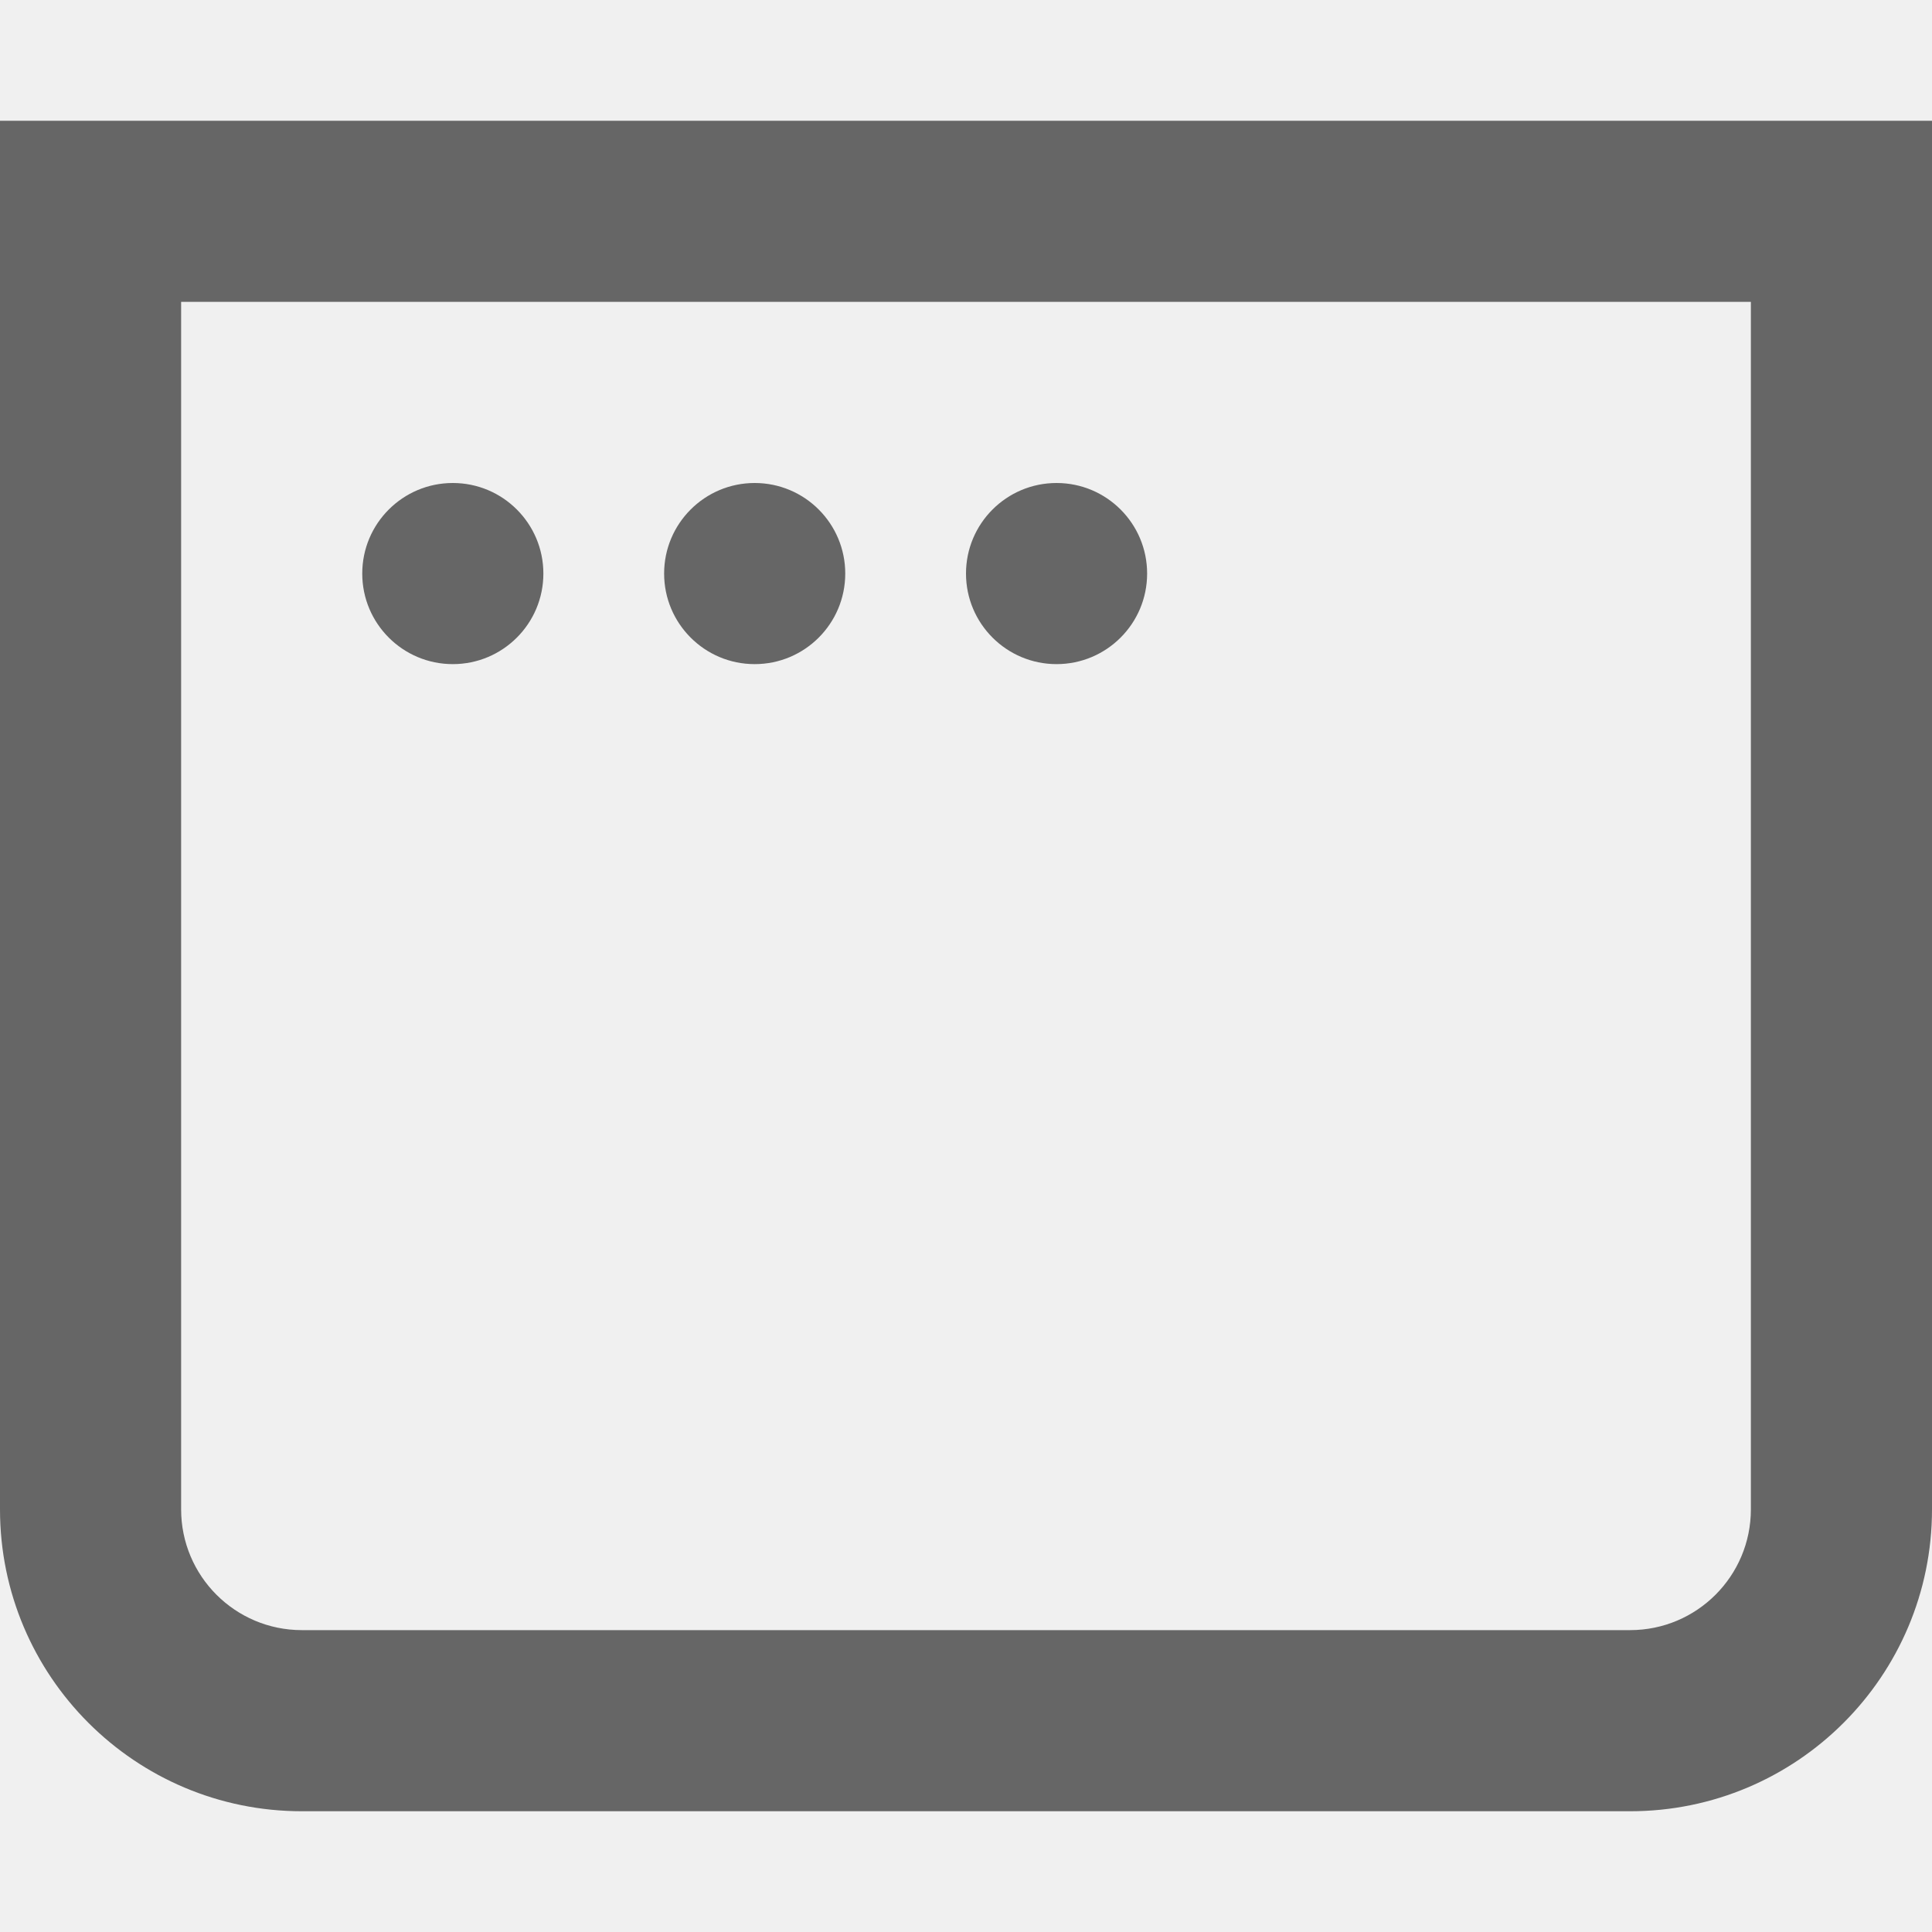
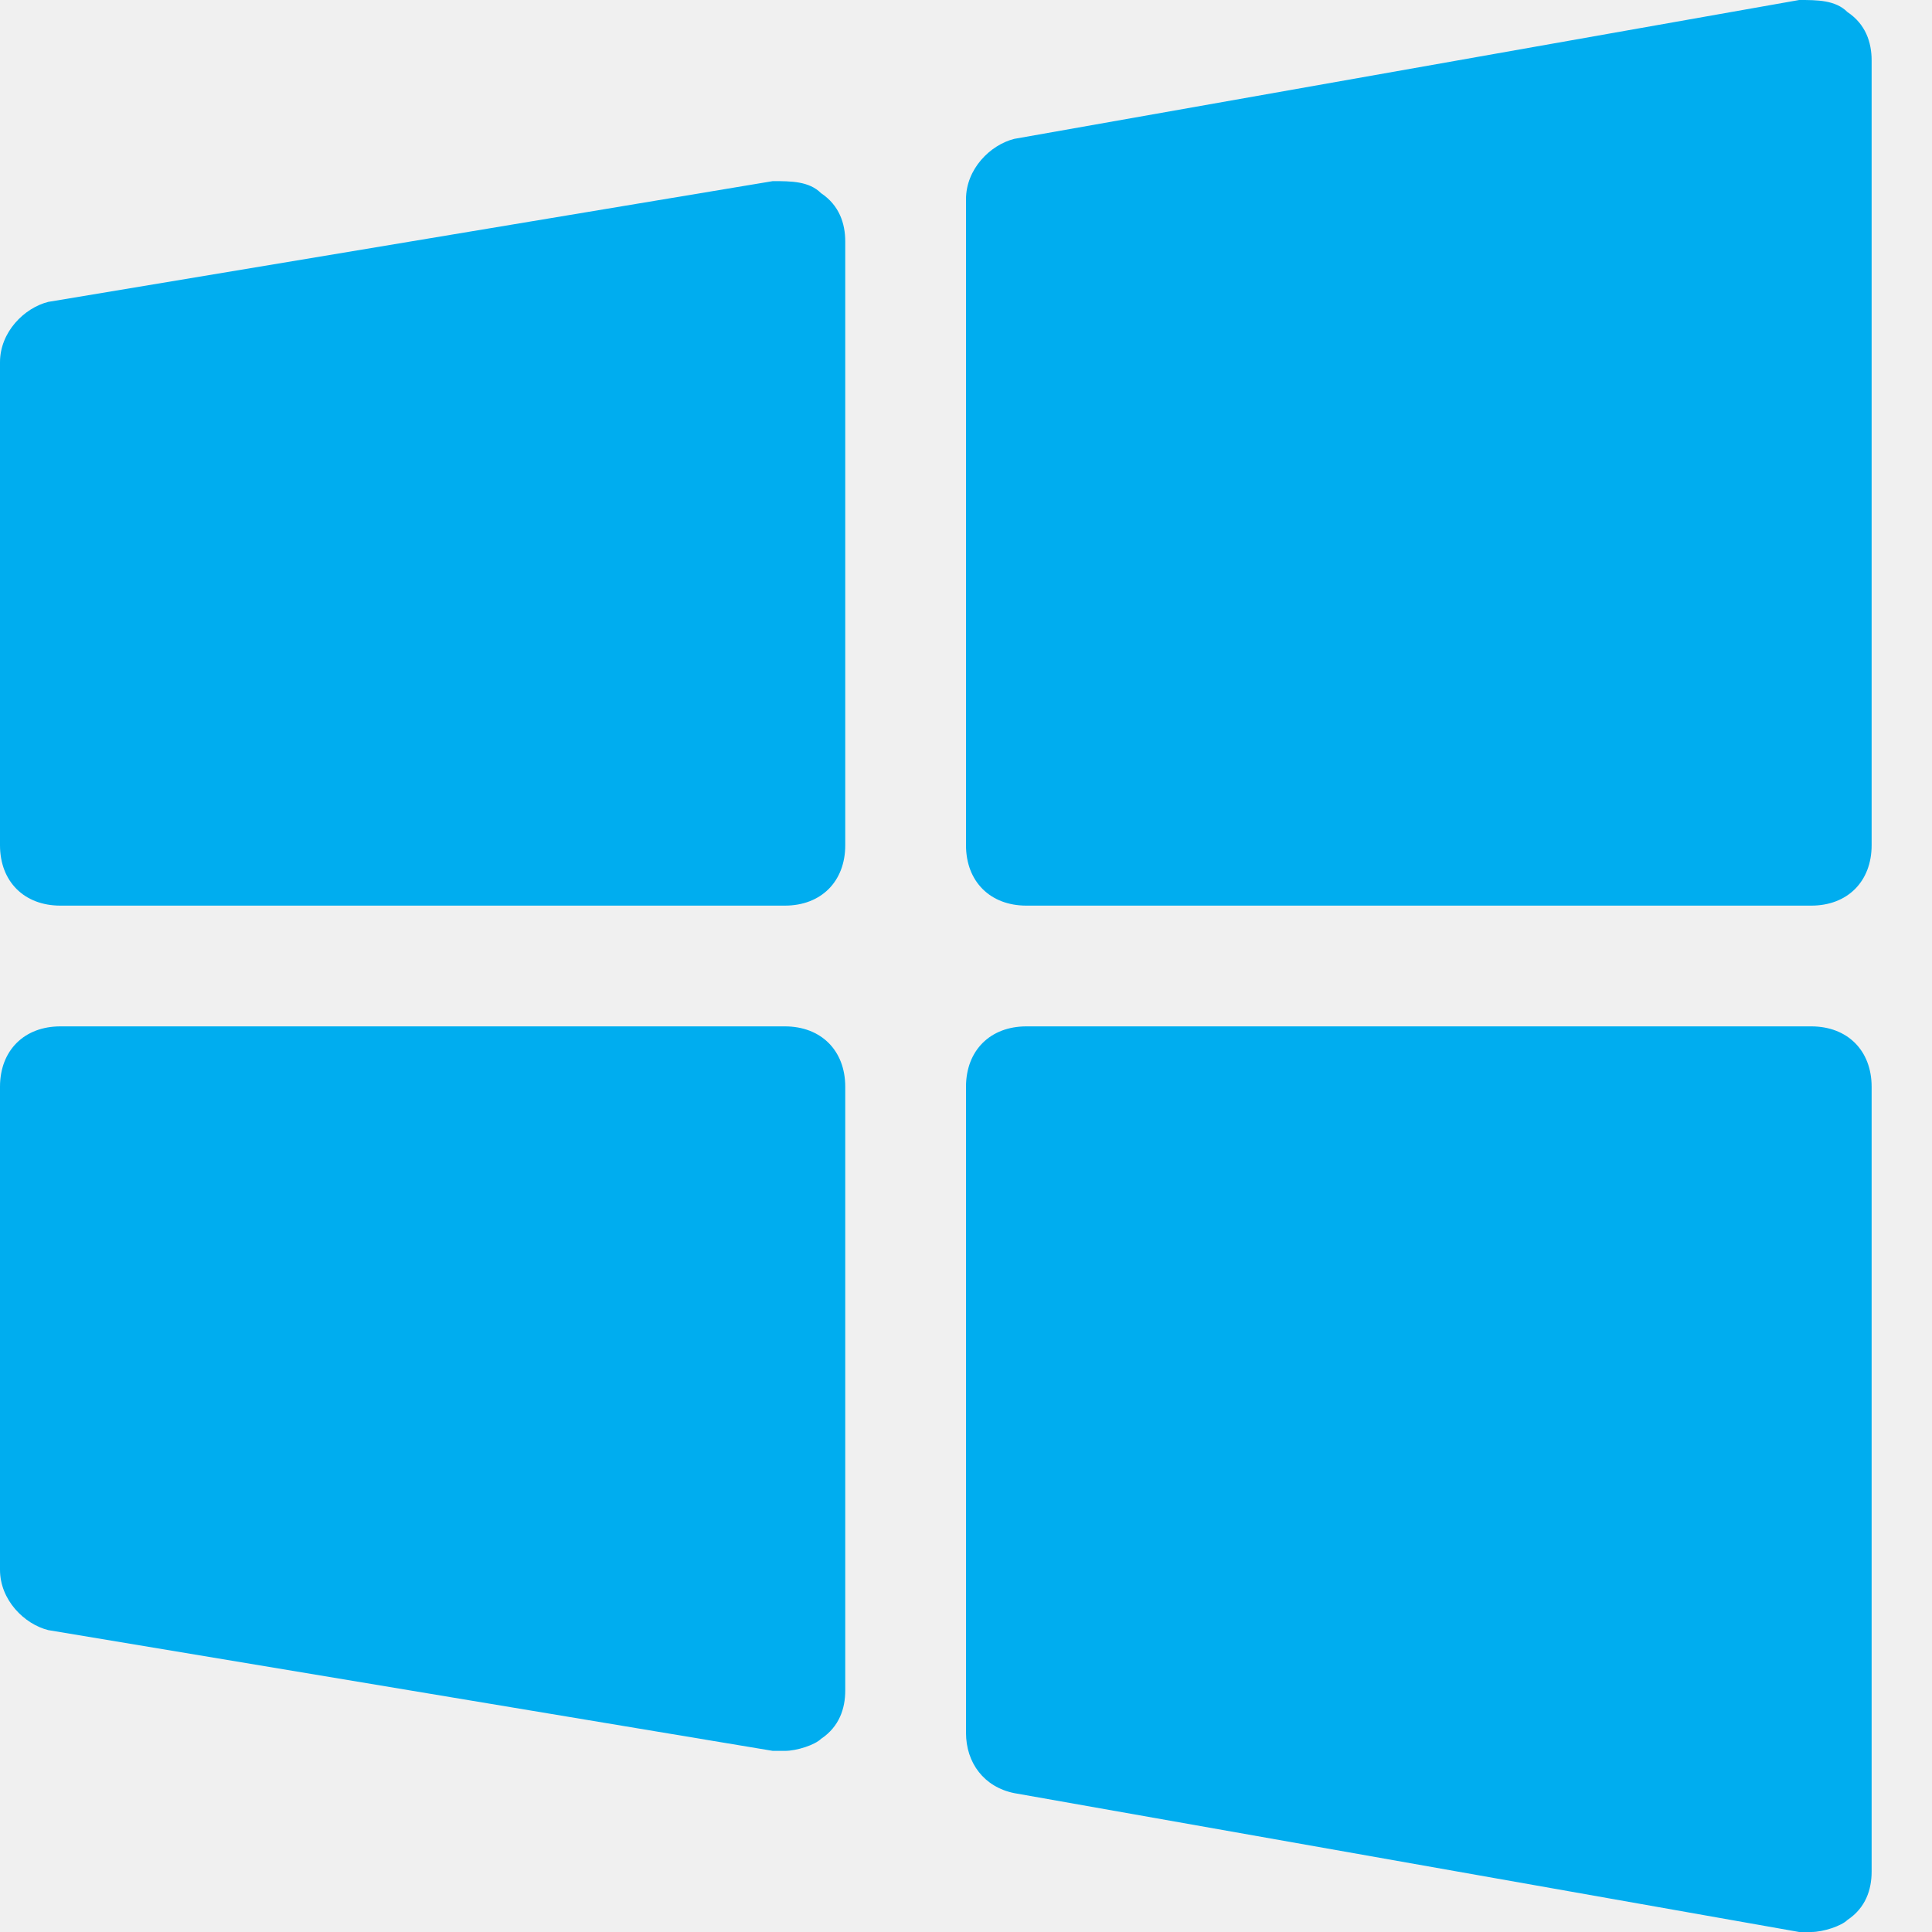
- <svg xmlns="http://www.w3.org/2000/svg" fill="none" viewBox="0 0 16 16">
-   <path fill-rule="evenodd" clip-rule="evenodd" d="M1.5 2.5h13v10a1 1 0 0 1-1 1h-11a1 1 0 0 1-1-1zM0 1h16v11.5a2.5 2.5 0 0 1-2.5 2.5h-11A2.5 2.5 0 0 1 0 12.5zm3.75 4.5a.75.75 0 1 0 0-1.5.75.75 0 0 0 0 1.5M7 4.75a.75.75 0 1 1-1.5 0 .75.75 0 0 1 1.5 0m1.75.75a.75.75 0 1 0 0-1.5.75.75 0 0 0 0 1.5" fill="#666" />
+ <svg xmlns="http://www.w3.org/2000/svg" version="1.1" id="Icons" viewBox="0 0 32 32" xml:space="preserve">
+   <style type="text/css">
+ 	.st0{fill:#FFFFFF;}
+ 	.st1{fill:#3A559F;}
+ 	.st2{fill:#F4F4F4;}
+ 	.st3{fill:#FF0084;}
+ 	.st4{fill:#0063DB;}
+ 	.st5{fill:#00ACED;}
+ 	.st6{fill:#FFEC06;}
+ 	.st7{fill:#FF0000;}
+ 	.st8{fill:#25D366;}
+ 	.st9{fill:#0088FF;}
+ 	.st10{fill:#314358;}
+ 	.st11{fill:#EE6996;}
+ 	.st12{fill:#01AEF3;}
+ 	.st13{fill:#FFFEFF;}
+ 	.st14{fill:#F06A35;}
+ 	.st15{fill:#00ADEF;}
+ 	.st16{fill:#1769FF;}
+ 	.st17{fill:#1AB7EA;}
+ 	.st18{fill:#6001D1;}
+ 	.st19{fill:#E41214;}
+ 	.st20{fill:#05CE78;}
+ 	.st21{fill:#7B519C;}
+ 	.st22{fill:#FF4500;}
+ 	.st23{fill:#00F076;}
+ 	.st24{fill:#FFC900;}
+ 	.st25{fill:#00D6FF;}
+ 	.st26{fill:#FF3A44;}
+ 	.st27{fill:#FF6A36;}
+ 	.st28{fill:#0061FE;}
+ 	.st29{fill:#F7981C;}
+ 	.st30{fill:#EE1B22;}
+ 	.st31{fill:#EF3561;}
+ 	.st32{fill:none;stroke:#FFFFFF;stroke-width:2;stroke-miterlimit:10;}
+ 	.st33{fill:#0097D3;}
+ 	.st34{fill:#01308A;}
+ 	.st35{fill:#019CDE;}
+ 	.st36{fill:#FFD049;}
+ 	.st37{fill:#16A05D;}
+ 	.st38{fill:#4486F4;}
+ 	.st39{fill:none;}
+ 	.st40{fill:#34A853;}
+ 	.st41{fill:#4285F4;}
+ 	.st42{fill:#FBBC05;}
+ 	.st43{fill:#EA4335;}
+ </style>
+   <g>
+     <g>
+       <g>
+         <path class="st15" d="M30,15H17c-0.6,0-1-0.4-1-1V3.3c0-0.5,0.4-0.9,0.8-1l13-2.3c0.3,0,0.6,0,0.8,0.2C30.9,0.4,31,0.7,31,1v13     C31,14.6,30.6,15,30,15z" />
+       </g>
+       <g>
+         <path class="st15" d="M13,15H1c-0.6,0-1-0.4-1-1V6c0-0.5,0.4-0.9,0.8-1l12-2c0.3,0,0.6,0,0.8,0.2C13.9,3.4,14,3.7,14,4v10     C14,14.6,13.6,15,13,15z" />
+       </g>
+       <g>
+         <path class="st15" d="M30,32c-0.1,0-0.1,0-0.2,0l-13-2.3c-0.5-0.1-0.8-0.5-0.8-1V18c0-0.6,0.4-1,1-1h13c0.6,0,1,0.4,1,1v13     c0,0.3-0.1,0.6-0.4,0.8C30.5,31.9,30.2,32,30,32z" />
+       </g>
+       <g>
+         <path class="st15" d="M13,29c-0.1,0-0.1,0-0.2,0l-12-2C0.4,26.9,0,26.5,0,26v-8c0-0.6,0.4-1,1-1h12c0.6,0,1,0.4,1,1v10     c0,0.3-0.1,0.6-0.4,0.8C13.5,28.9,13.2,29,13,29z" />
+       </g>
+     </g>
+   </g>
</svg>
